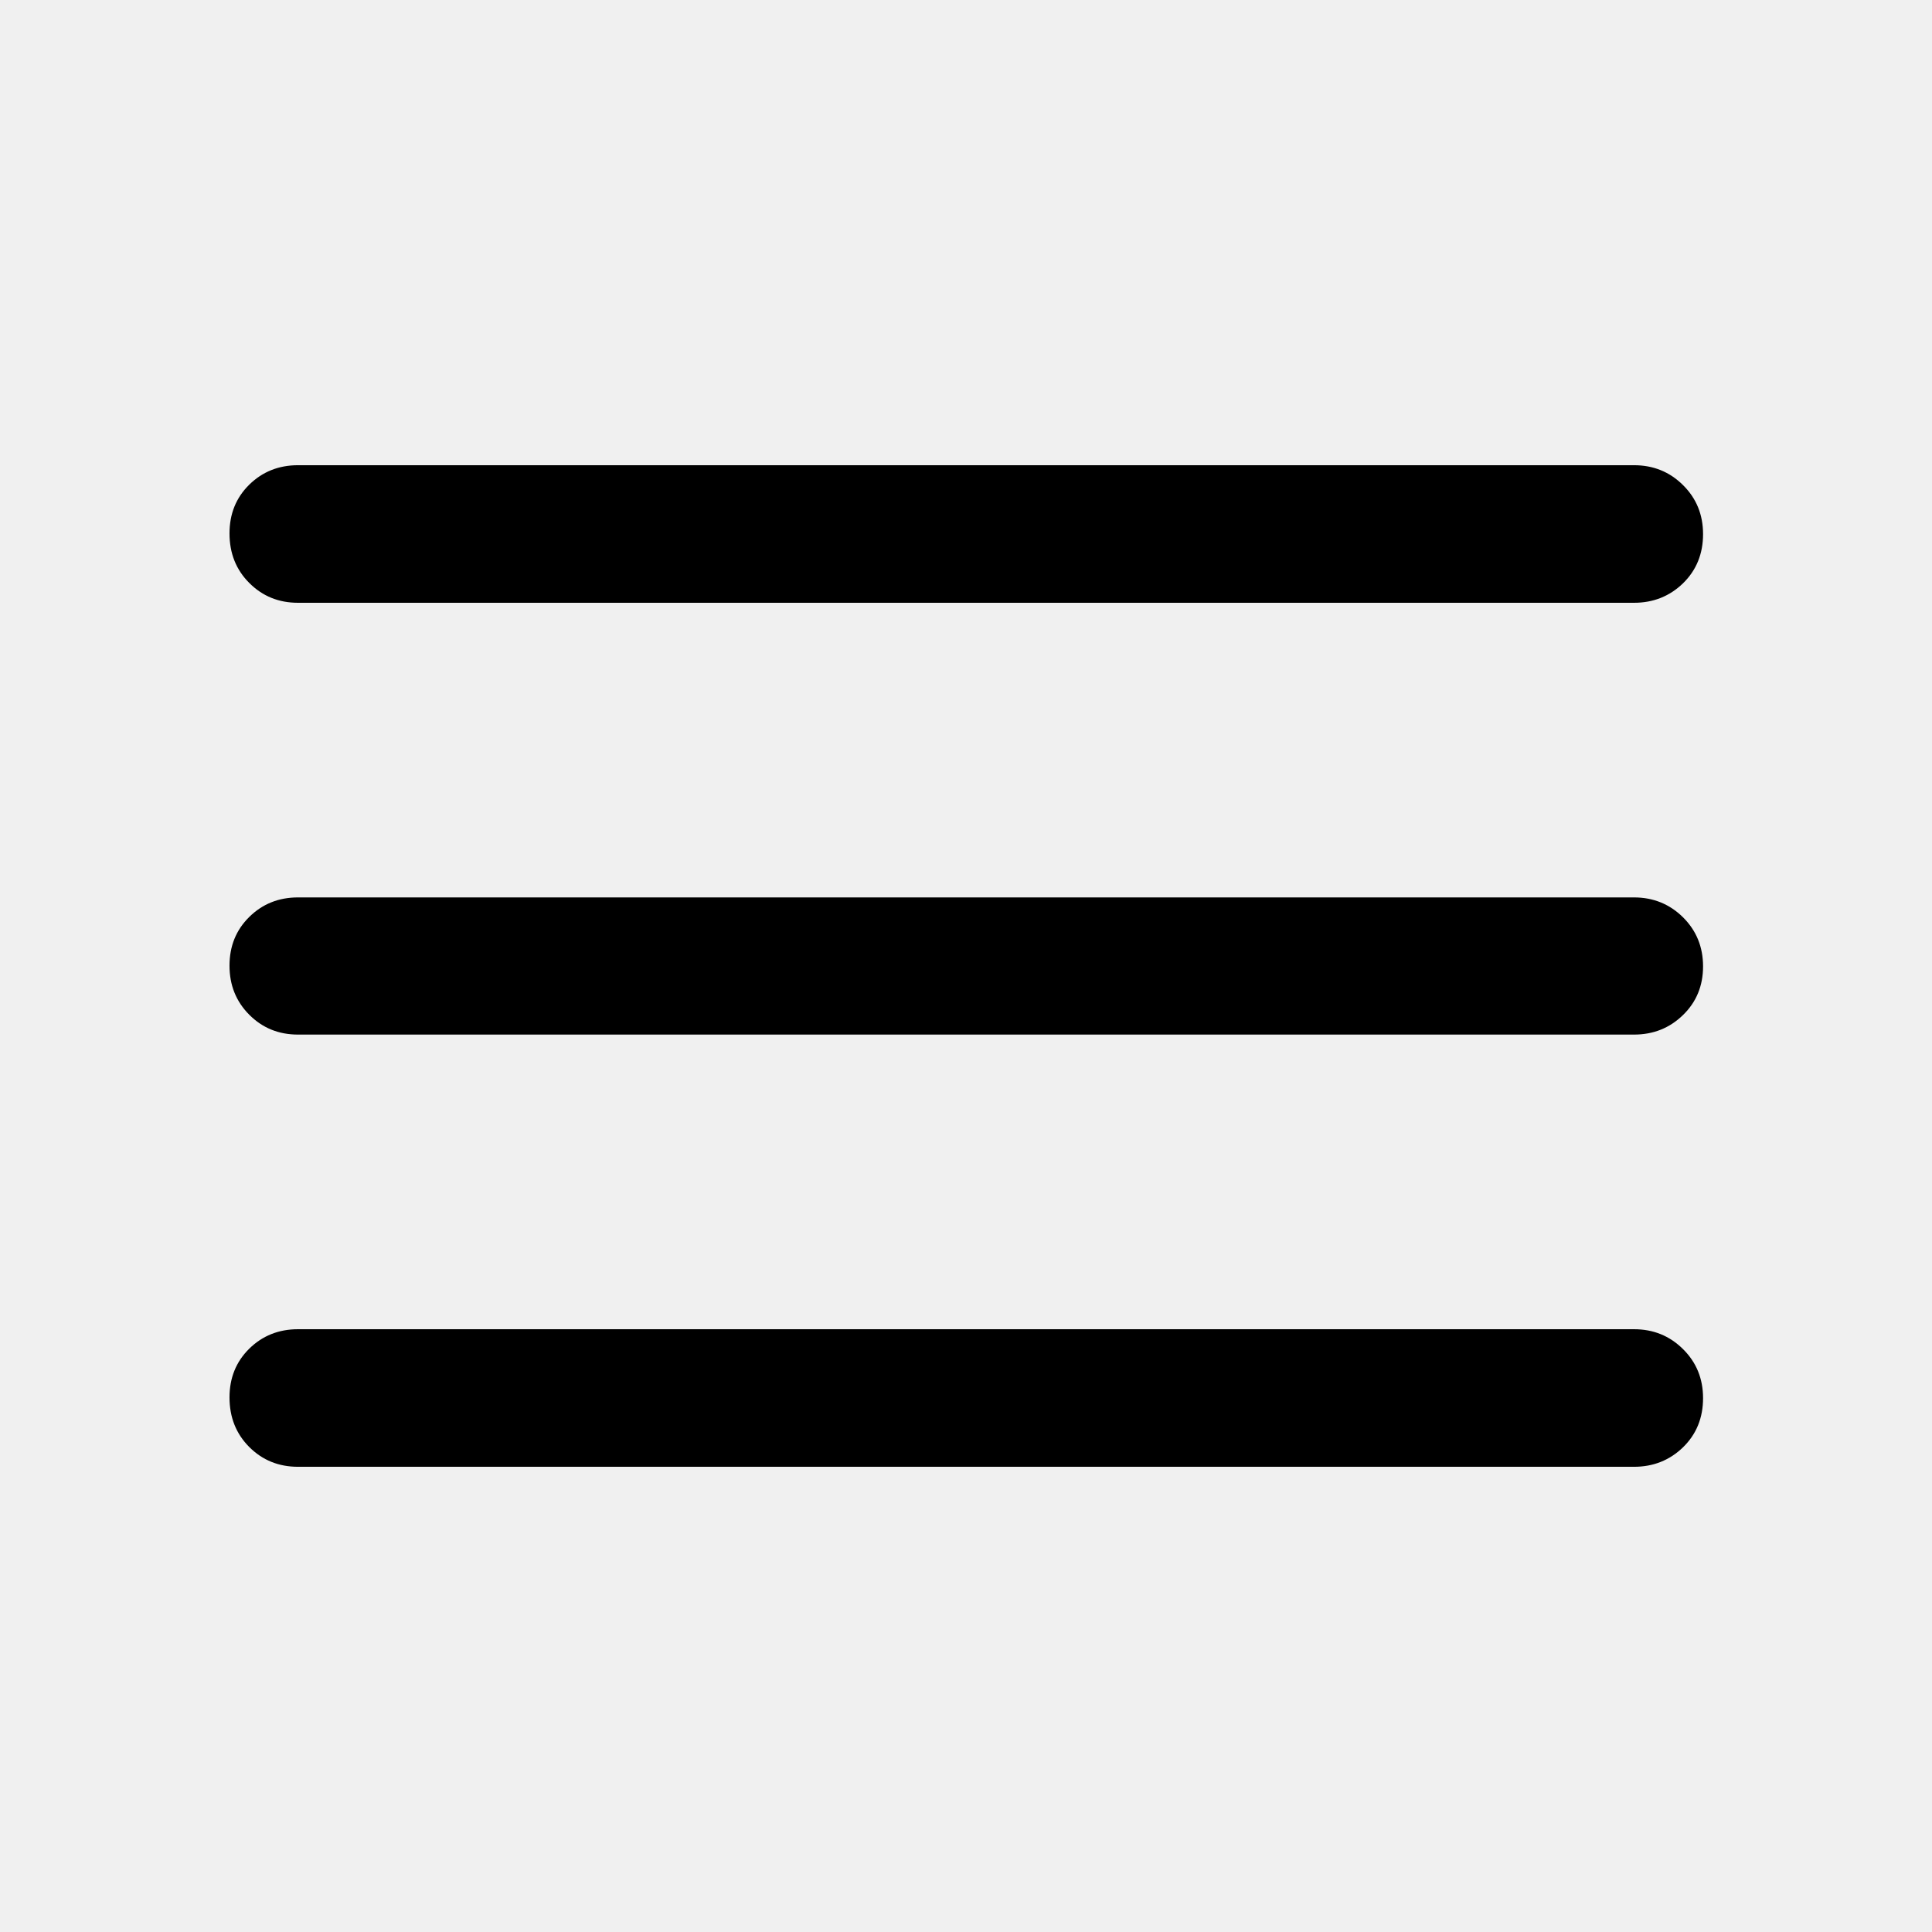
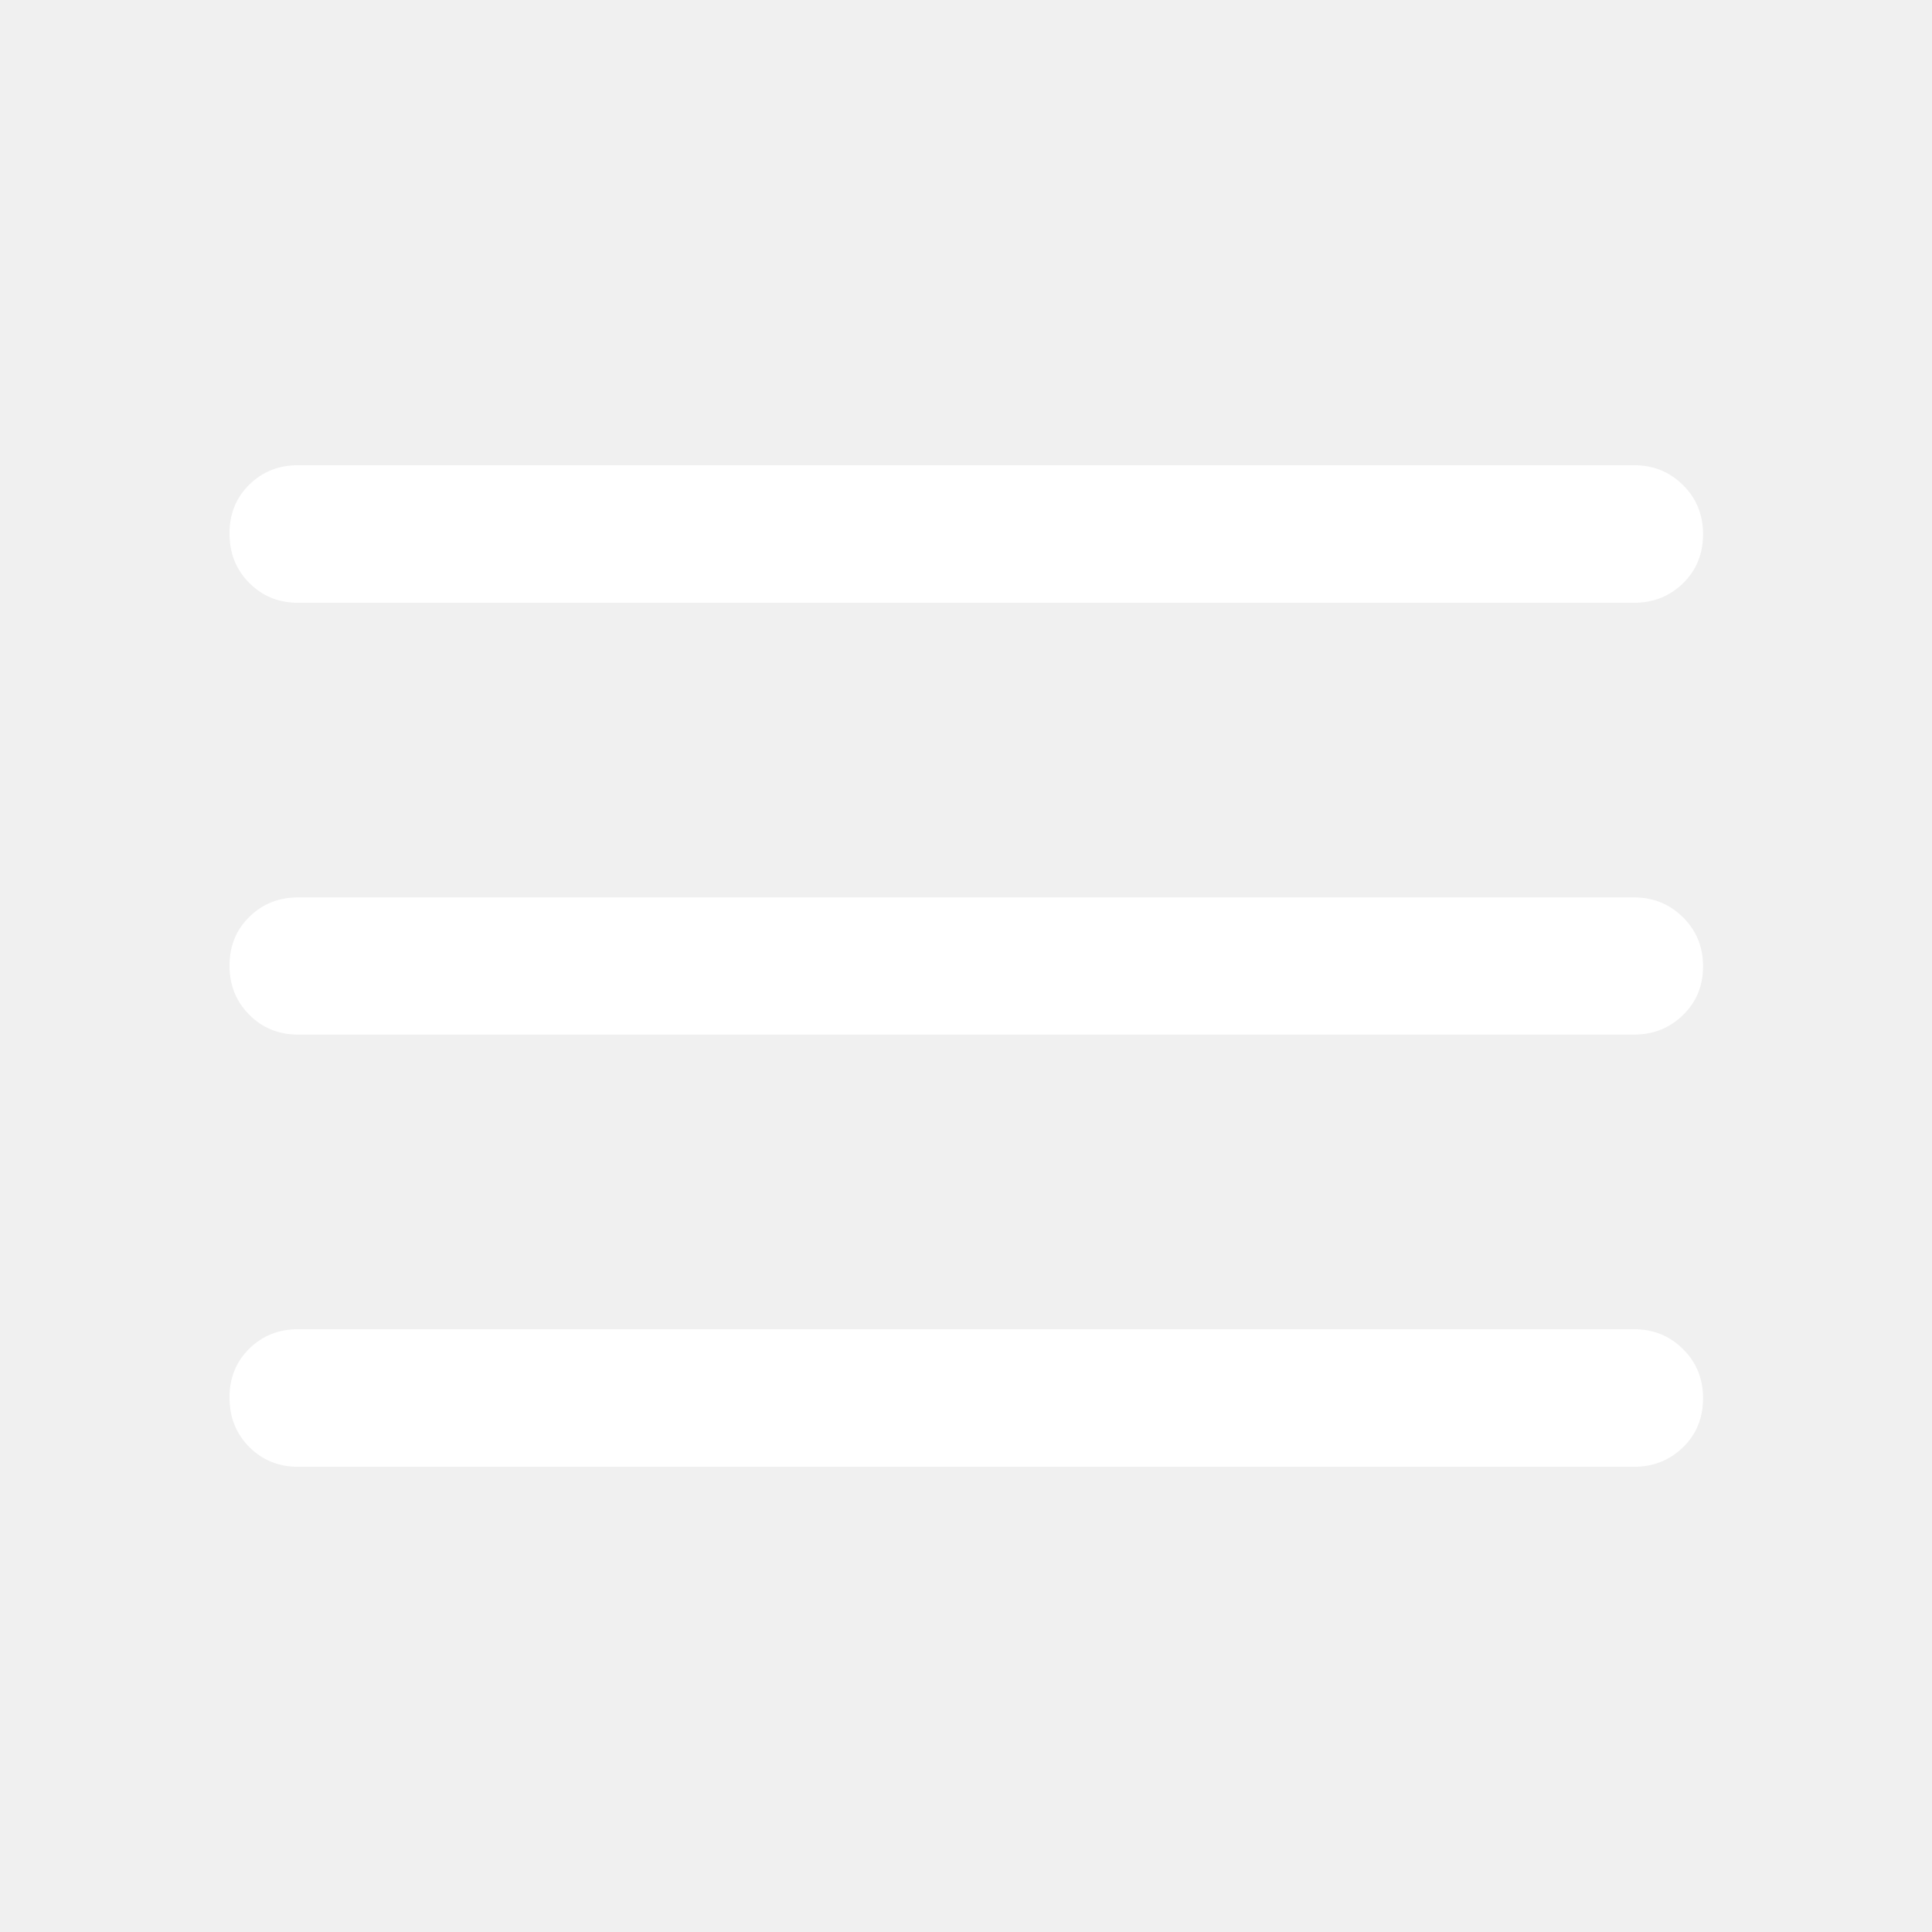
<svg xmlns="http://www.w3.org/2000/svg" width="24" height="24" viewBox="0 0 24 24" fill="none">
-   <path d="M3.702 18.221C3.462 18.221 3.26 18.139 3.096 17.975C2.932 17.81 2.851 17.605 2.851 17.359C2.851 17.118 2.932 16.916 3.096 16.754C3.26 16.593 3.462 16.512 3.702 16.512H20.298C20.538 16.512 20.741 16.594 20.907 16.759C21.073 16.923 21.156 17.126 21.156 17.368C21.156 17.614 21.073 17.817 20.907 17.979C20.741 18.14 20.538 18.221 20.298 18.221H3.702ZM3.702 12.852C3.462 12.852 3.26 12.77 3.096 12.605C2.932 12.44 2.851 12.237 2.851 11.996C2.851 11.754 2.932 11.553 3.096 11.391C3.26 11.229 3.462 11.148 3.702 11.148H20.298C20.538 11.148 20.741 11.231 20.907 11.395C21.073 11.56 21.156 11.763 21.156 12.005C21.156 12.246 21.073 12.448 20.907 12.609C20.741 12.771 20.538 12.852 20.298 12.852H3.702ZM3.702 7.488C3.462 7.488 3.26 7.406 3.096 7.241C2.932 7.077 2.851 6.872 2.851 6.626C2.851 6.384 2.932 6.183 3.096 6.021C3.26 5.86 3.462 5.779 3.702 5.779H20.298C20.538 5.779 20.741 5.861 20.907 6.026C21.073 6.19 21.156 6.393 21.156 6.635C21.156 6.88 21.073 7.084 20.907 7.246C20.741 7.407 20.538 7.488 20.298 7.488H3.702Z" fill="black" />
+   <path d="M3.702 18.221C3.462 18.221 3.26 18.139 3.096 17.975C2.932 17.81 2.851 17.605 2.851 17.359C2.851 17.118 2.932 16.916 3.096 16.754C3.26 16.593 3.462 16.512 3.702 16.512H20.298C20.538 16.512 20.741 16.594 20.907 16.759C21.073 16.923 21.156 17.126 21.156 17.368C21.156 17.614 21.073 17.817 20.907 17.979C20.741 18.14 20.538 18.221 20.298 18.221H3.702ZM3.702 12.852C3.462 12.852 3.26 12.77 3.096 12.605C2.932 12.44 2.851 12.237 2.851 11.996C2.851 11.754 2.932 11.553 3.096 11.391C3.26 11.229 3.462 11.148 3.702 11.148H20.298C20.538 11.148 20.741 11.231 20.907 11.395C21.073 11.56 21.156 11.763 21.156 12.005C21.156 12.246 21.073 12.448 20.907 12.609C20.741 12.771 20.538 12.852 20.298 12.852H3.702ZM3.702 7.488C3.462 7.488 3.26 7.406 3.096 7.241C2.932 7.077 2.851 6.872 2.851 6.626C2.851 6.384 2.932 6.183 3.096 6.021C3.26 5.86 3.462 5.779 3.702 5.779H20.298C20.538 5.779 20.741 5.861 20.907 6.026C21.073 6.19 21.156 6.393 21.156 6.635C21.156 6.88 21.073 7.084 20.907 7.246C20.741 7.407 20.538 7.488 20.298 7.488H3.702Z" fill="white" />
</svg>
